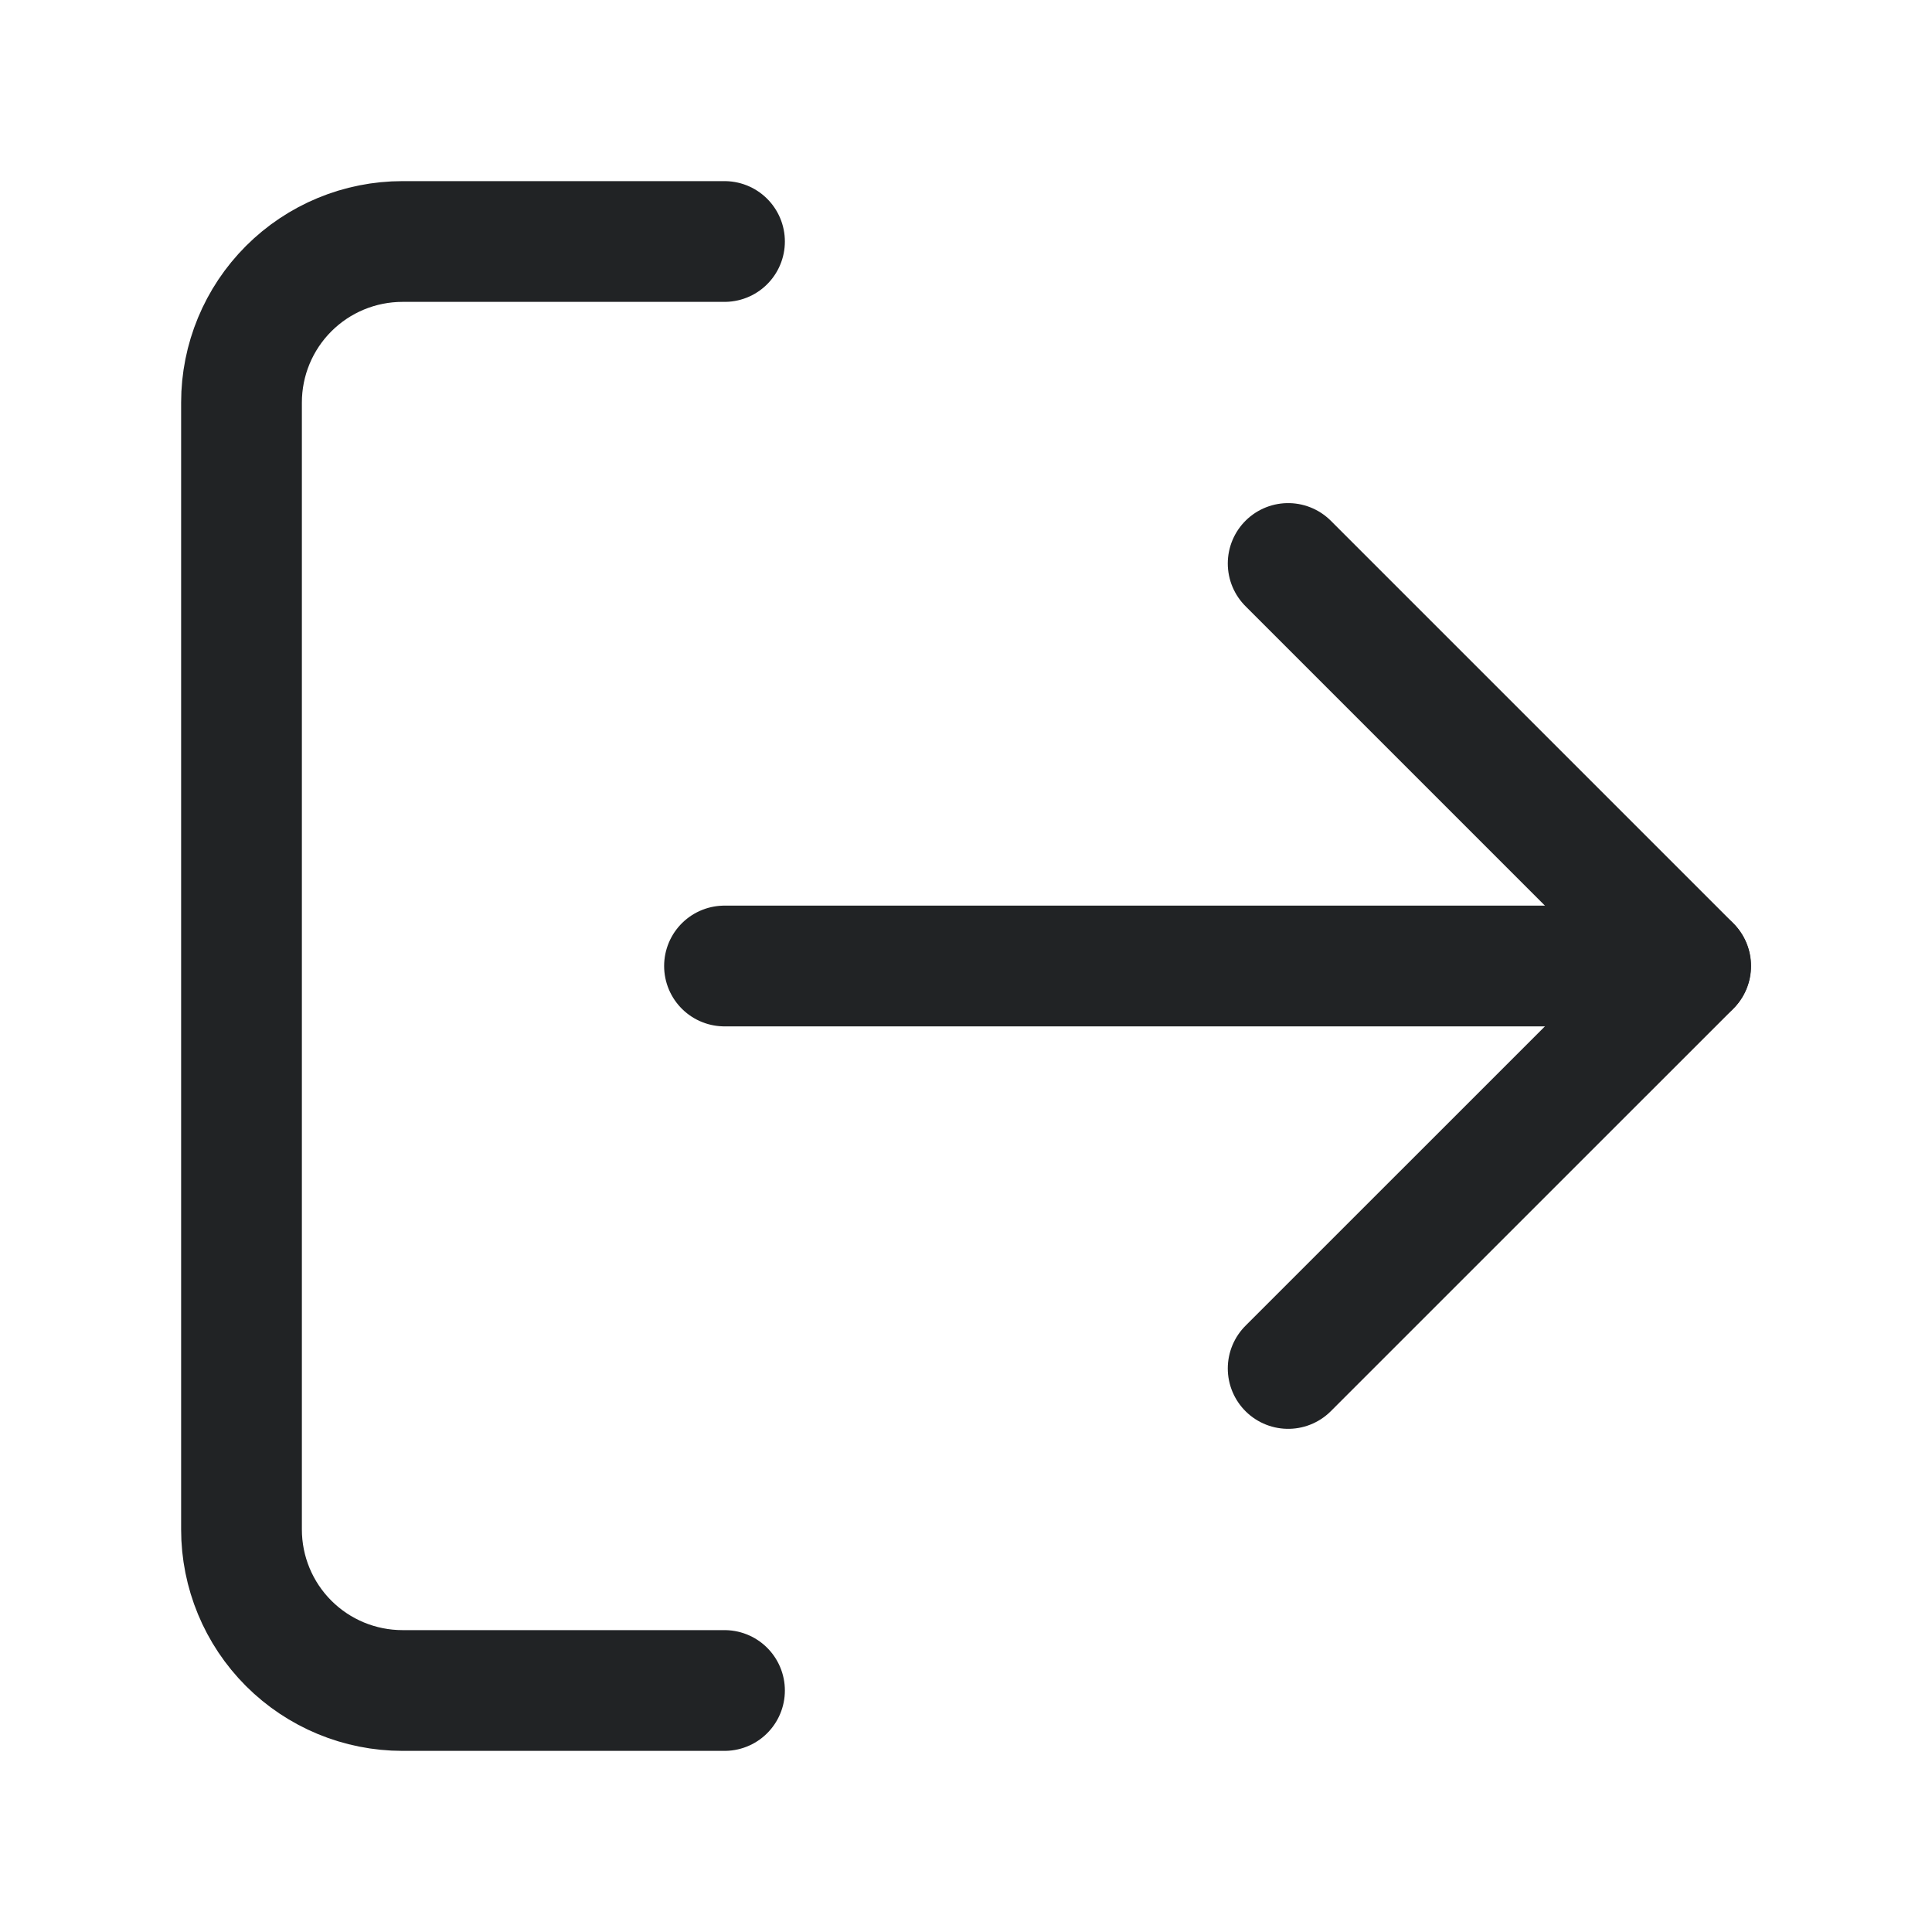
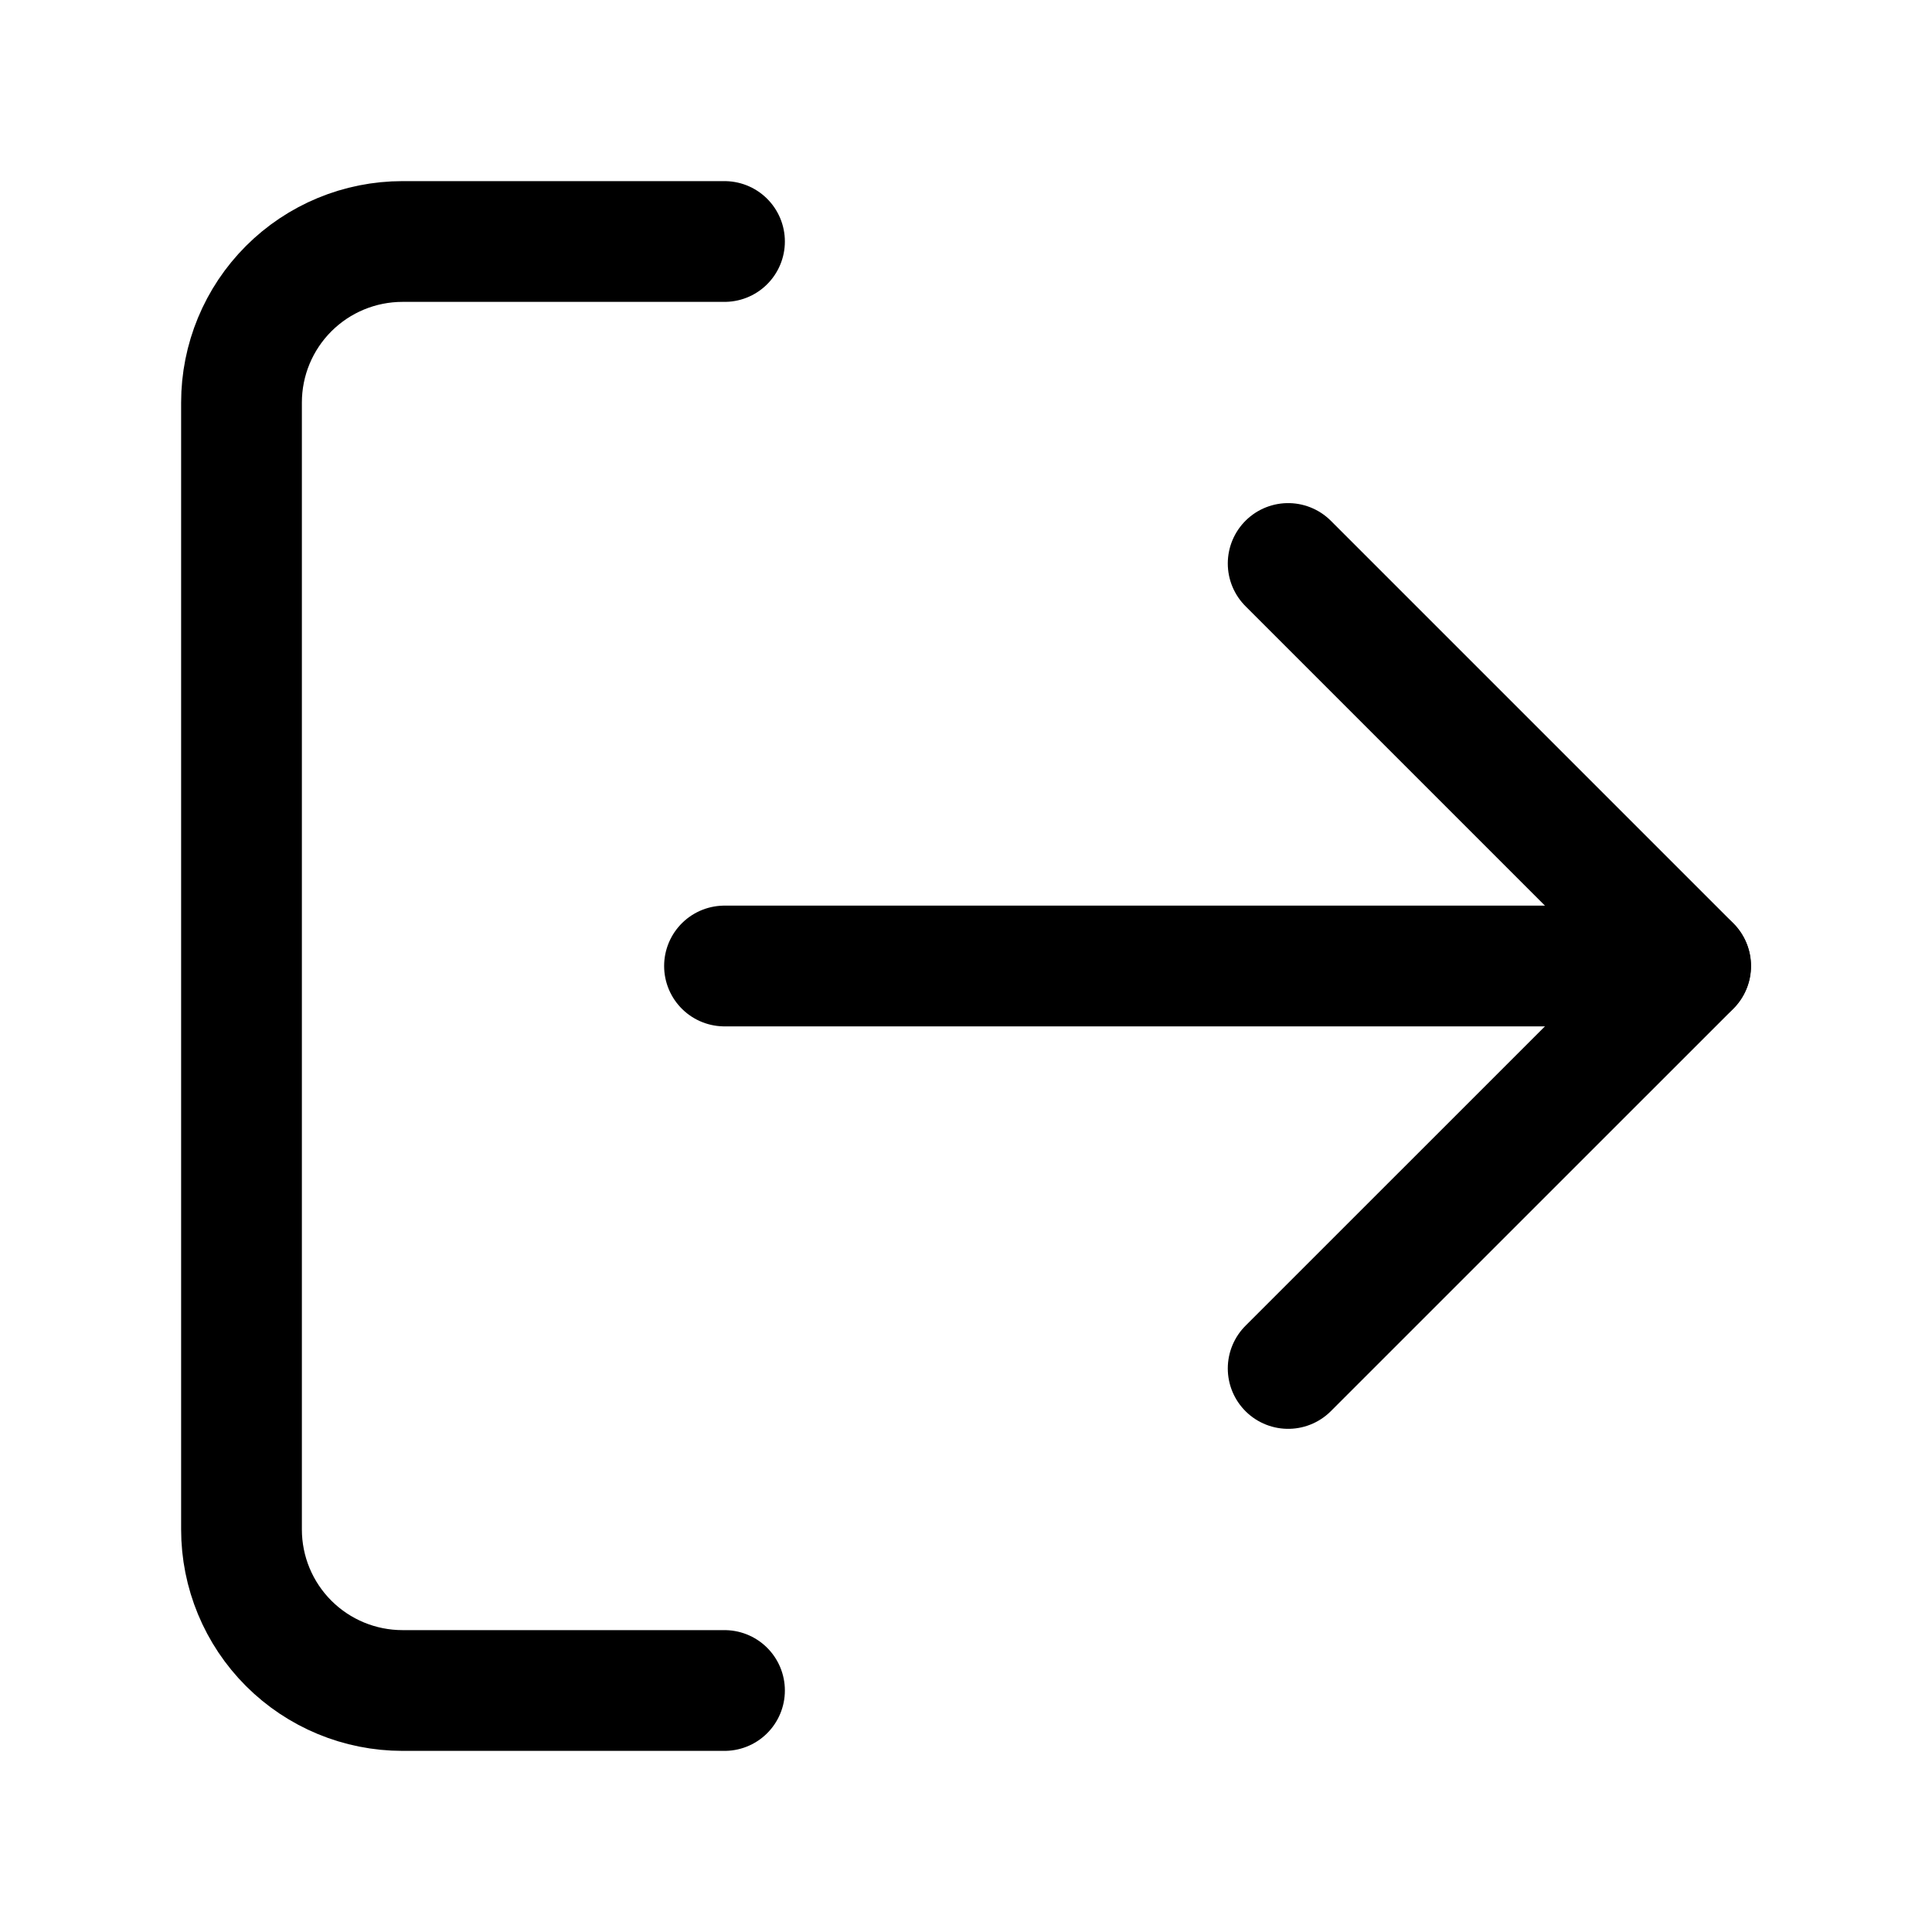
<svg xmlns="http://www.w3.org/2000/svg" width="32" height="32" viewBox="0 0 32 32" fill="none">
-   <path d="M12 28H6.667C5.959 28 5.281 27.719 4.781 27.219C4.281 26.719 4 26.041 4 25.333V6.667C4 5.959 4.281 5.281 4.781 4.781C5.281 4.281 5.959 4 6.667 4H12" stroke="#212325" stroke-width="2" stroke-linecap="round" stroke-linejoin="round" />
-   <path d="M21.336 22.666L28.003 16L21.336 9.333" stroke="#212325" stroke-width="2" stroke-linecap="round" stroke-linejoin="round" />
-   <path d="M28 16H12" stroke="#212325" stroke-width="2" stroke-linecap="round" stroke-linejoin="round" />
+   <path d="M12 28H6.667C5.959 28 5.281 27.719 4.781 27.219C4.281 26.719 4 26.041 4 25.333V6.667C4 5.959 4.281 5.281 4.781 4.781C5.281 4.281 5.959 4 6.667 4H12" stroke="#000000" stroke-width="2" stroke-linecap="round" stroke-linejoin="round" />
+   <path d="M21.336 22.666L28.003 16L21.336 9.333" stroke="#000000" stroke-width="2" stroke-linecap="round" stroke-linejoin="round" />
+   <path d="M28 16H12" stroke="#000000" stroke-width="2" stroke-linecap="round" stroke-linejoin="round" />
</svg>
